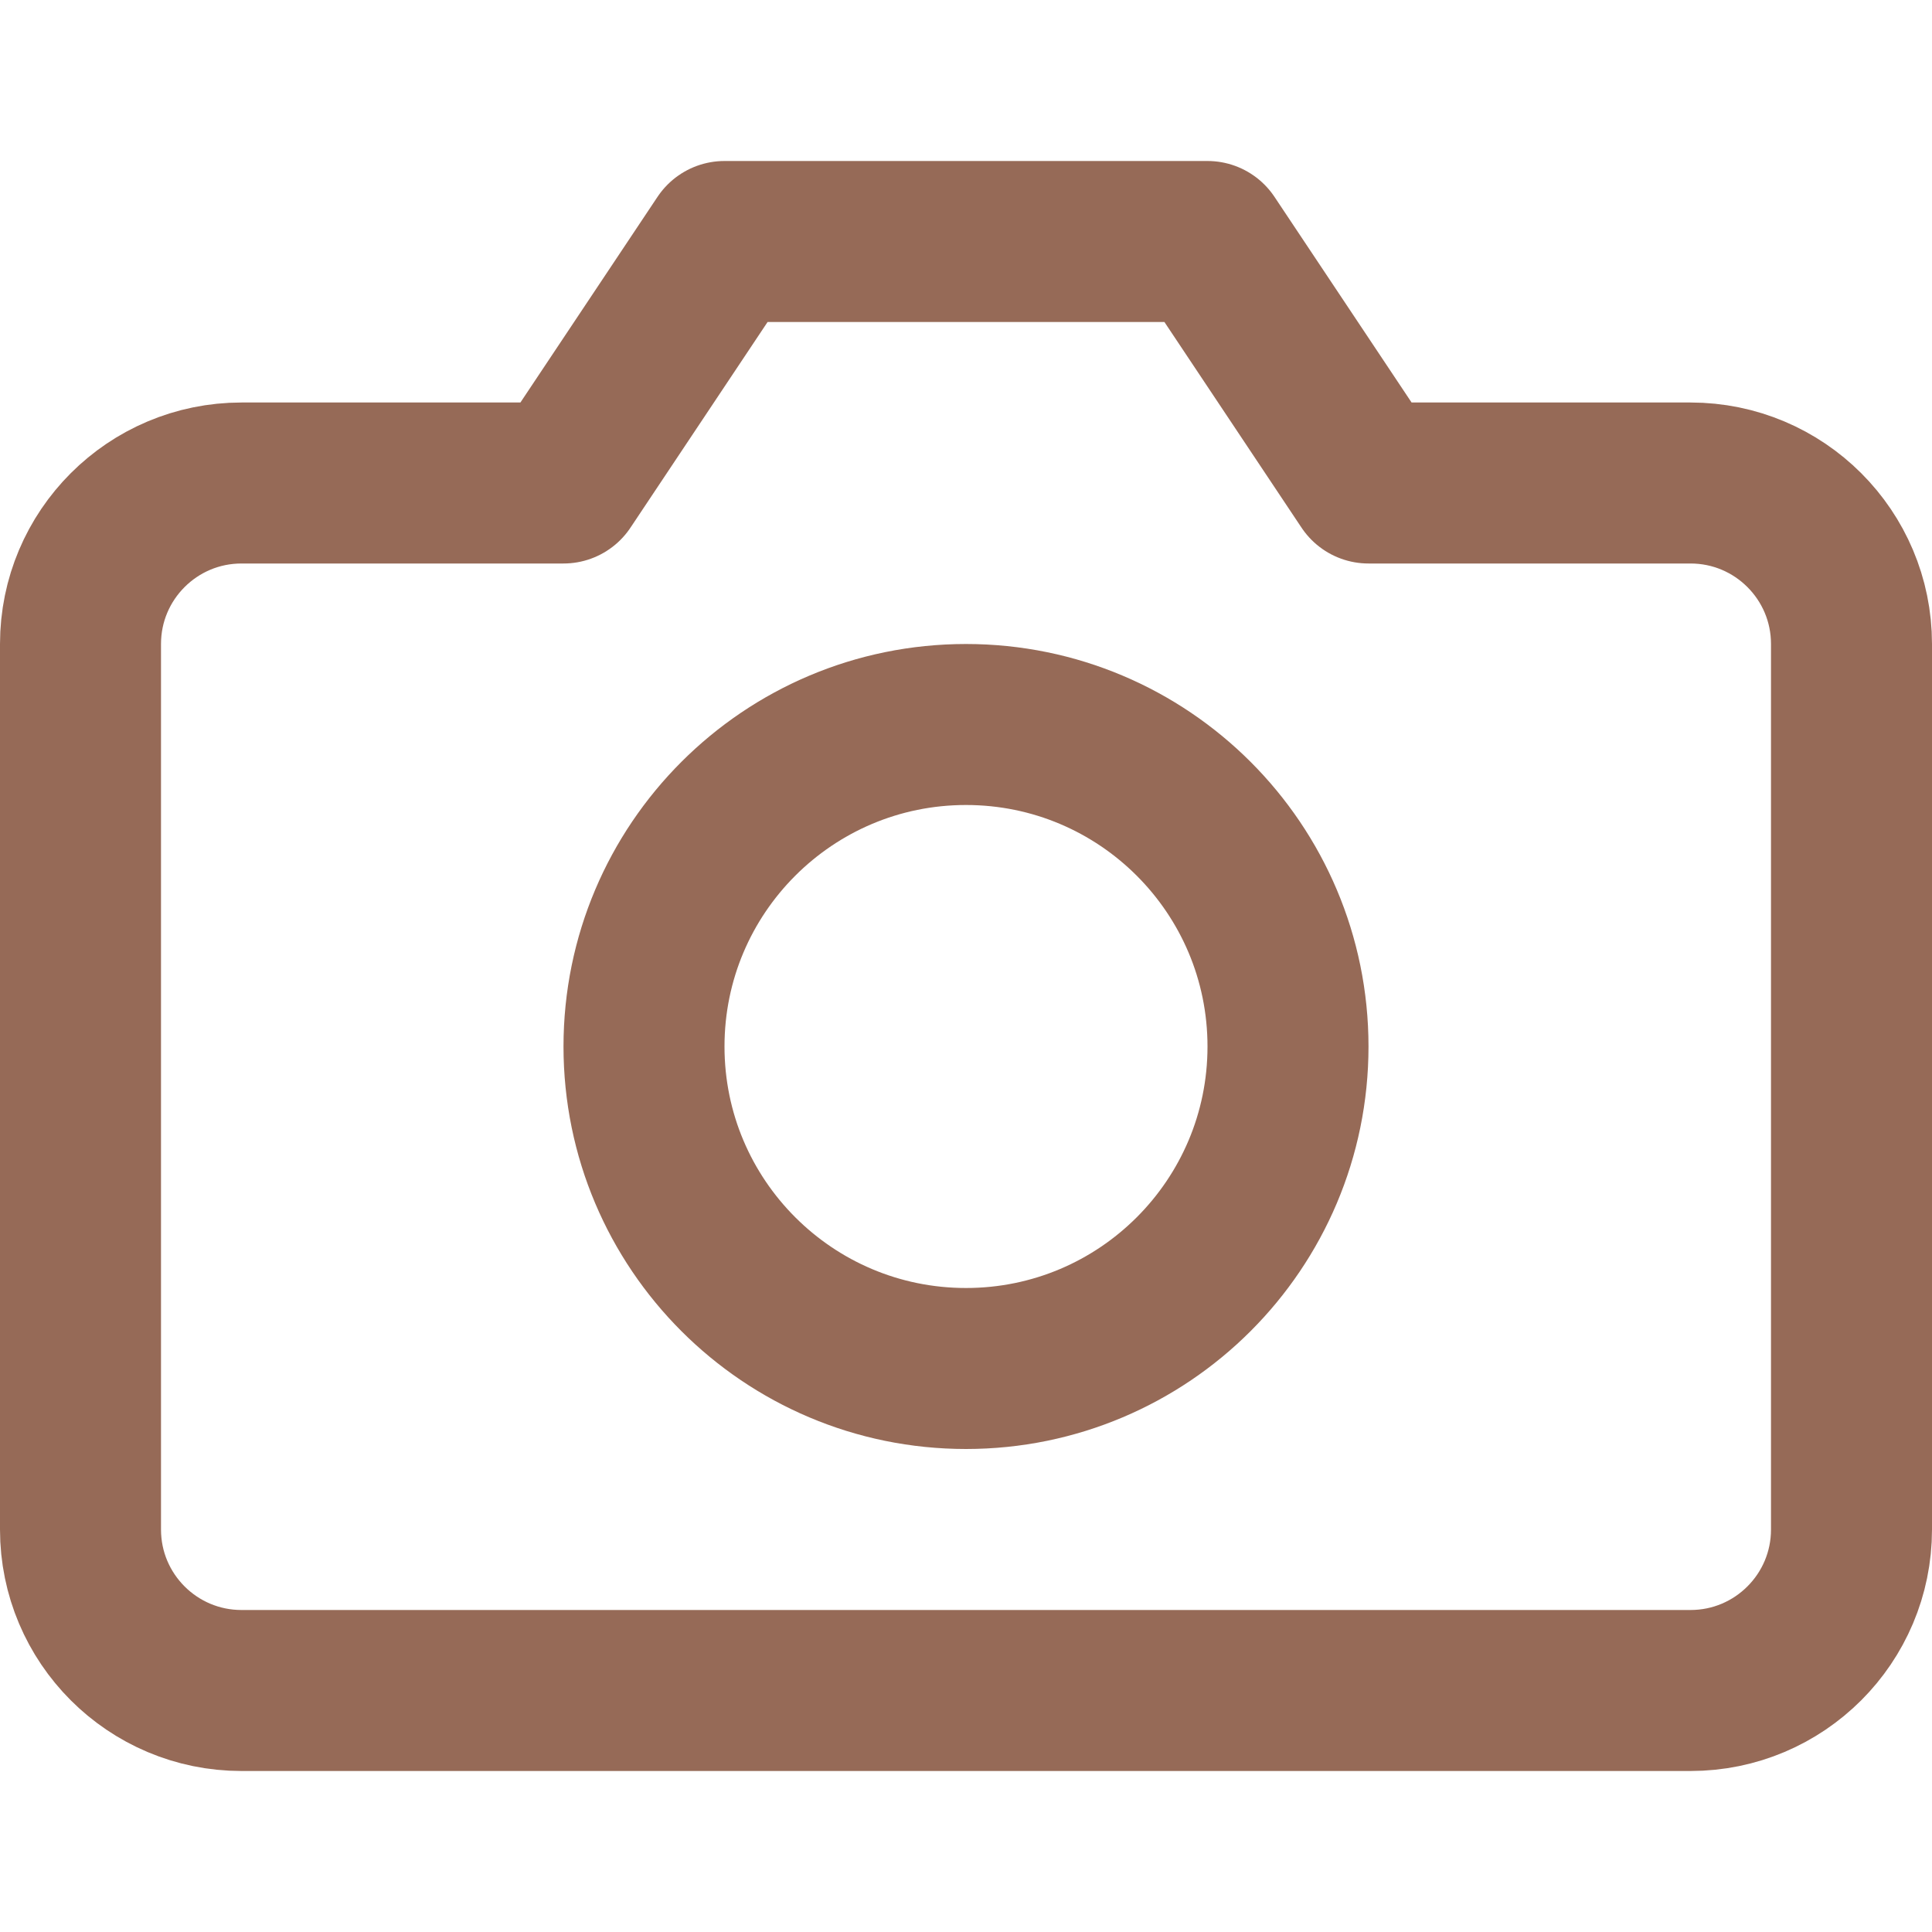
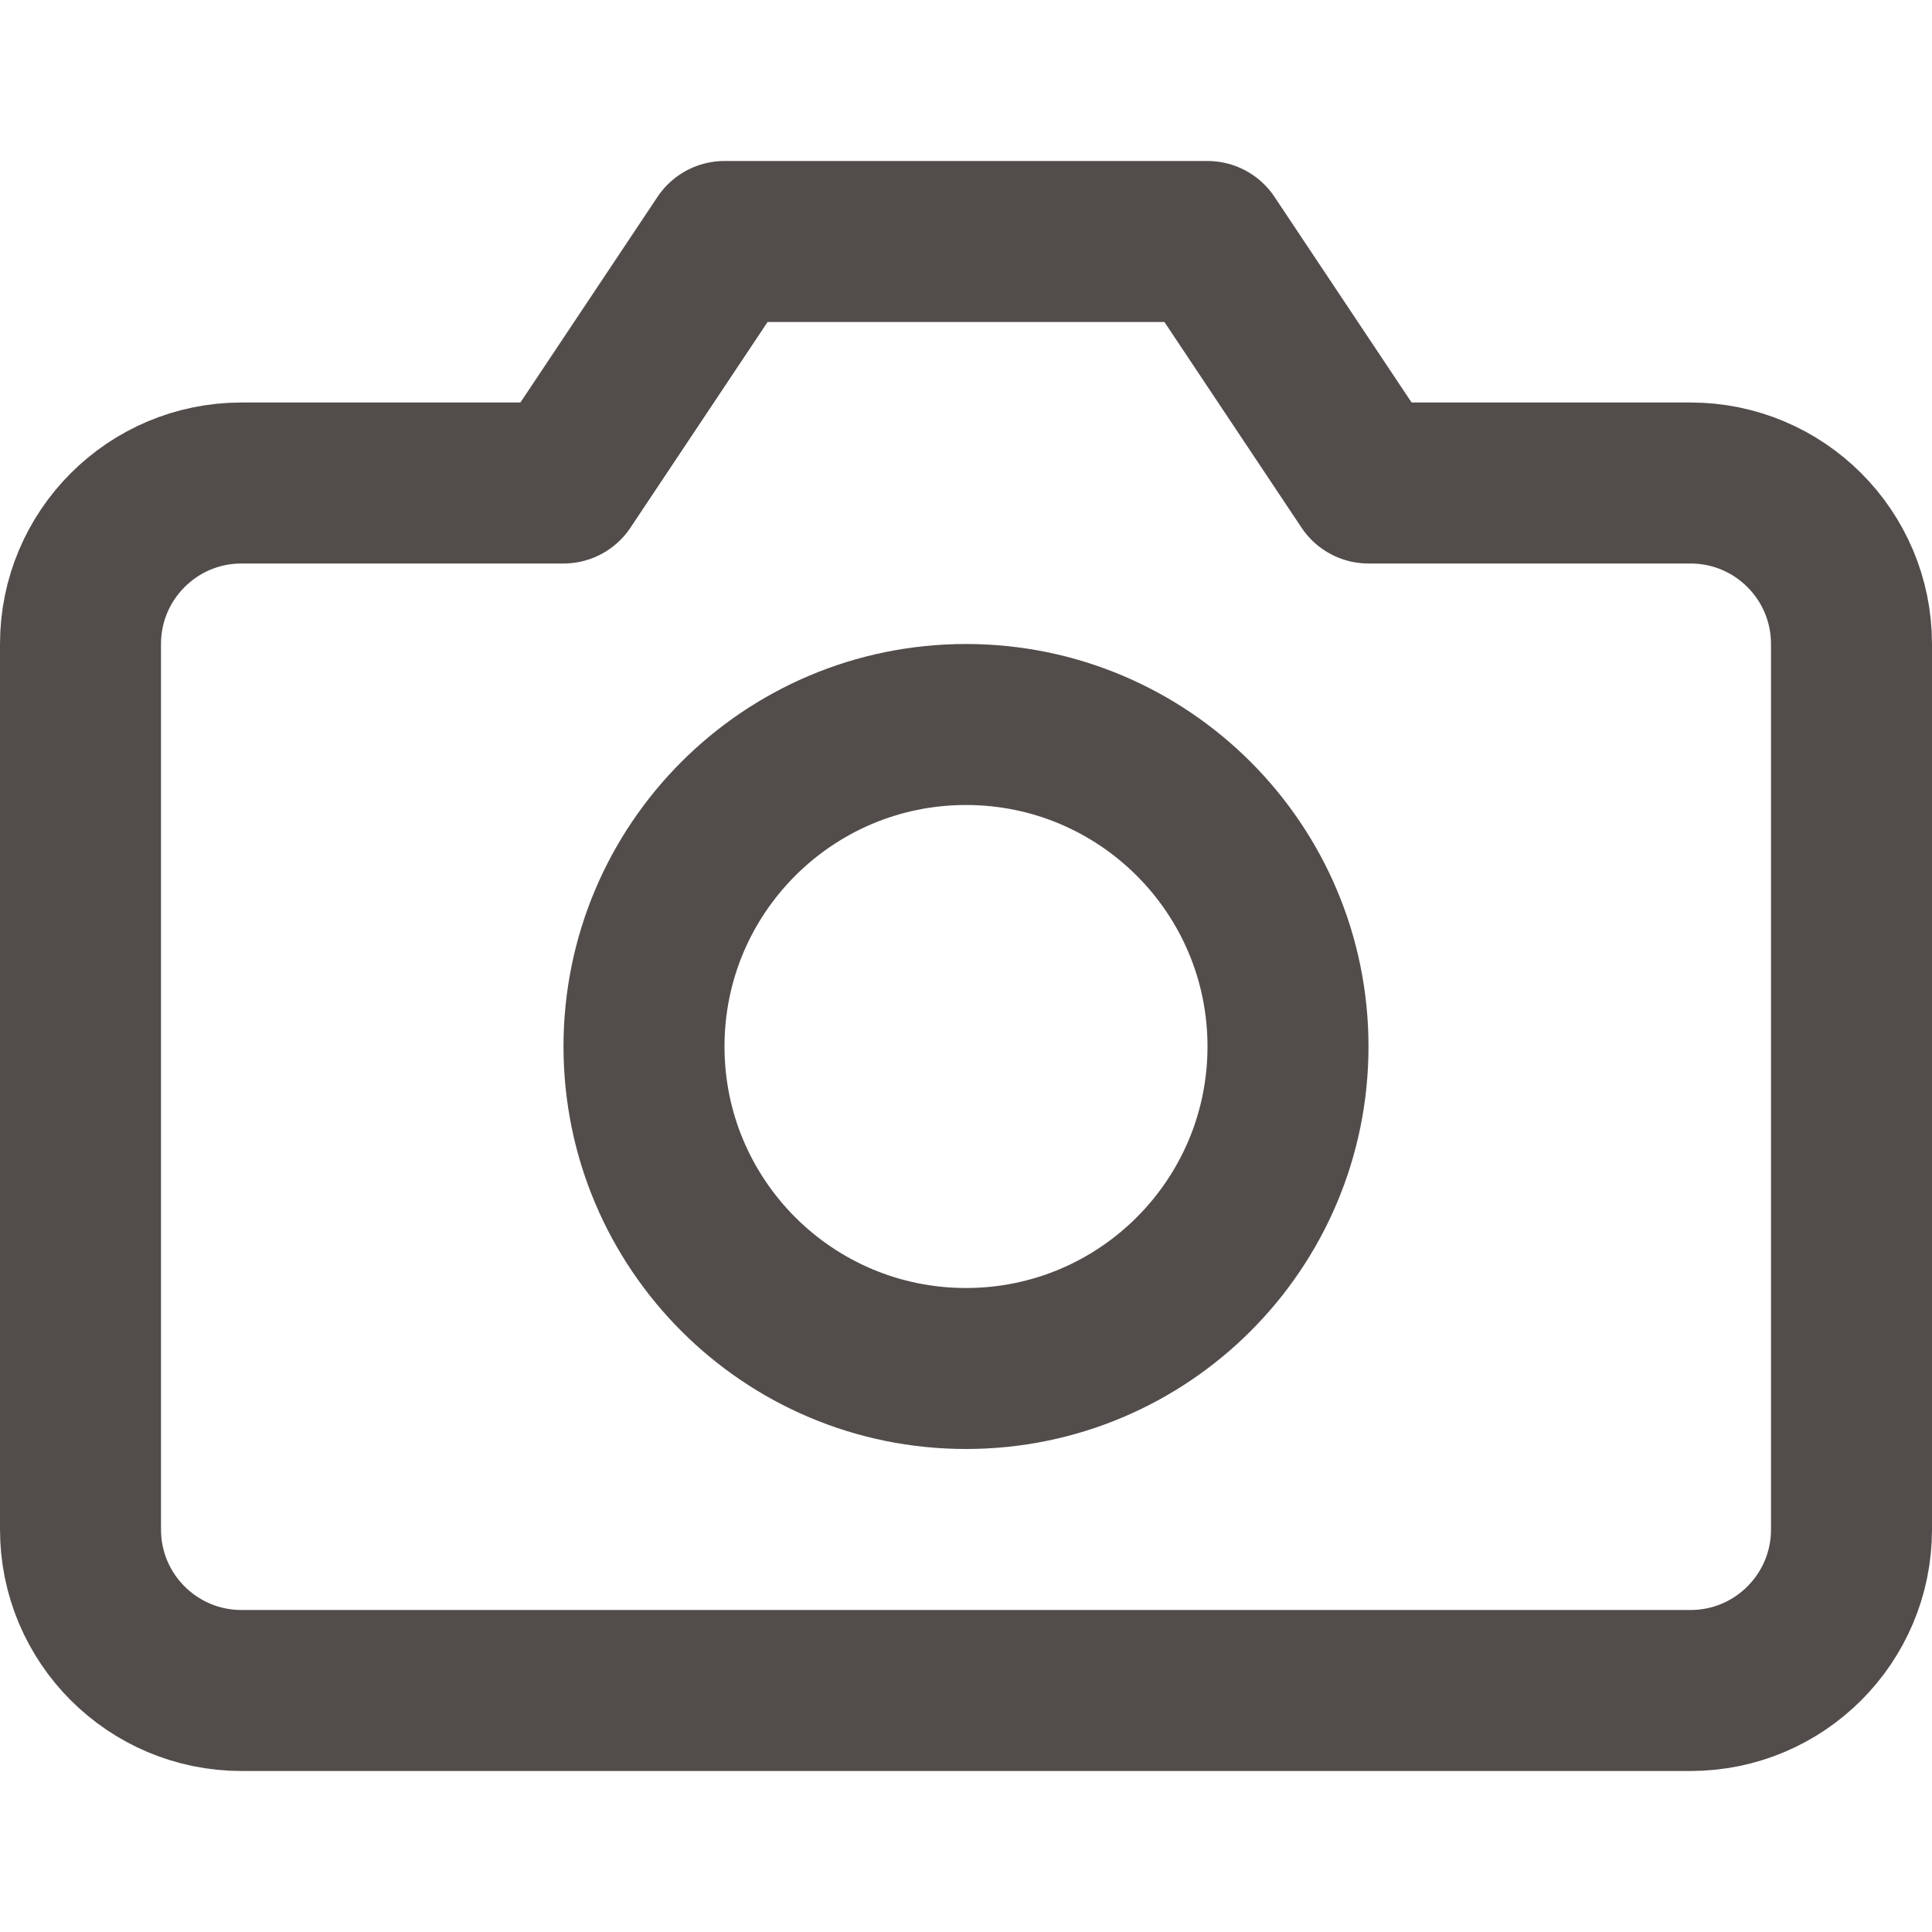
- <svg xmlns="http://www.w3.org/2000/svg" width="12" height="12" viewBox="0 0 24 24" fill="none" stroke="#966a57" stroke-width="2" stroke-linecap="round" stroke-linejoin="round" class="feather feather-camera">
+ <svg xmlns="http://www.w3.org/2000/svg" width="12" height="12" viewBox="0 0 24 24" fill="none" stroke="#524d4b" stroke-width="2" stroke-linecap="round" stroke-linejoin="round" class="feather feather-camera">
  <path d="M23 19a2 2 0 0 1-2 2H3a2 2 0 0 1-2-2V8a2 2 0 0 1 2-2h4l2-3h6l2 3h4a2 2 0 0 1 2 2z" />
  <circle cx="12" cy="13" r="4" />
</svg>
